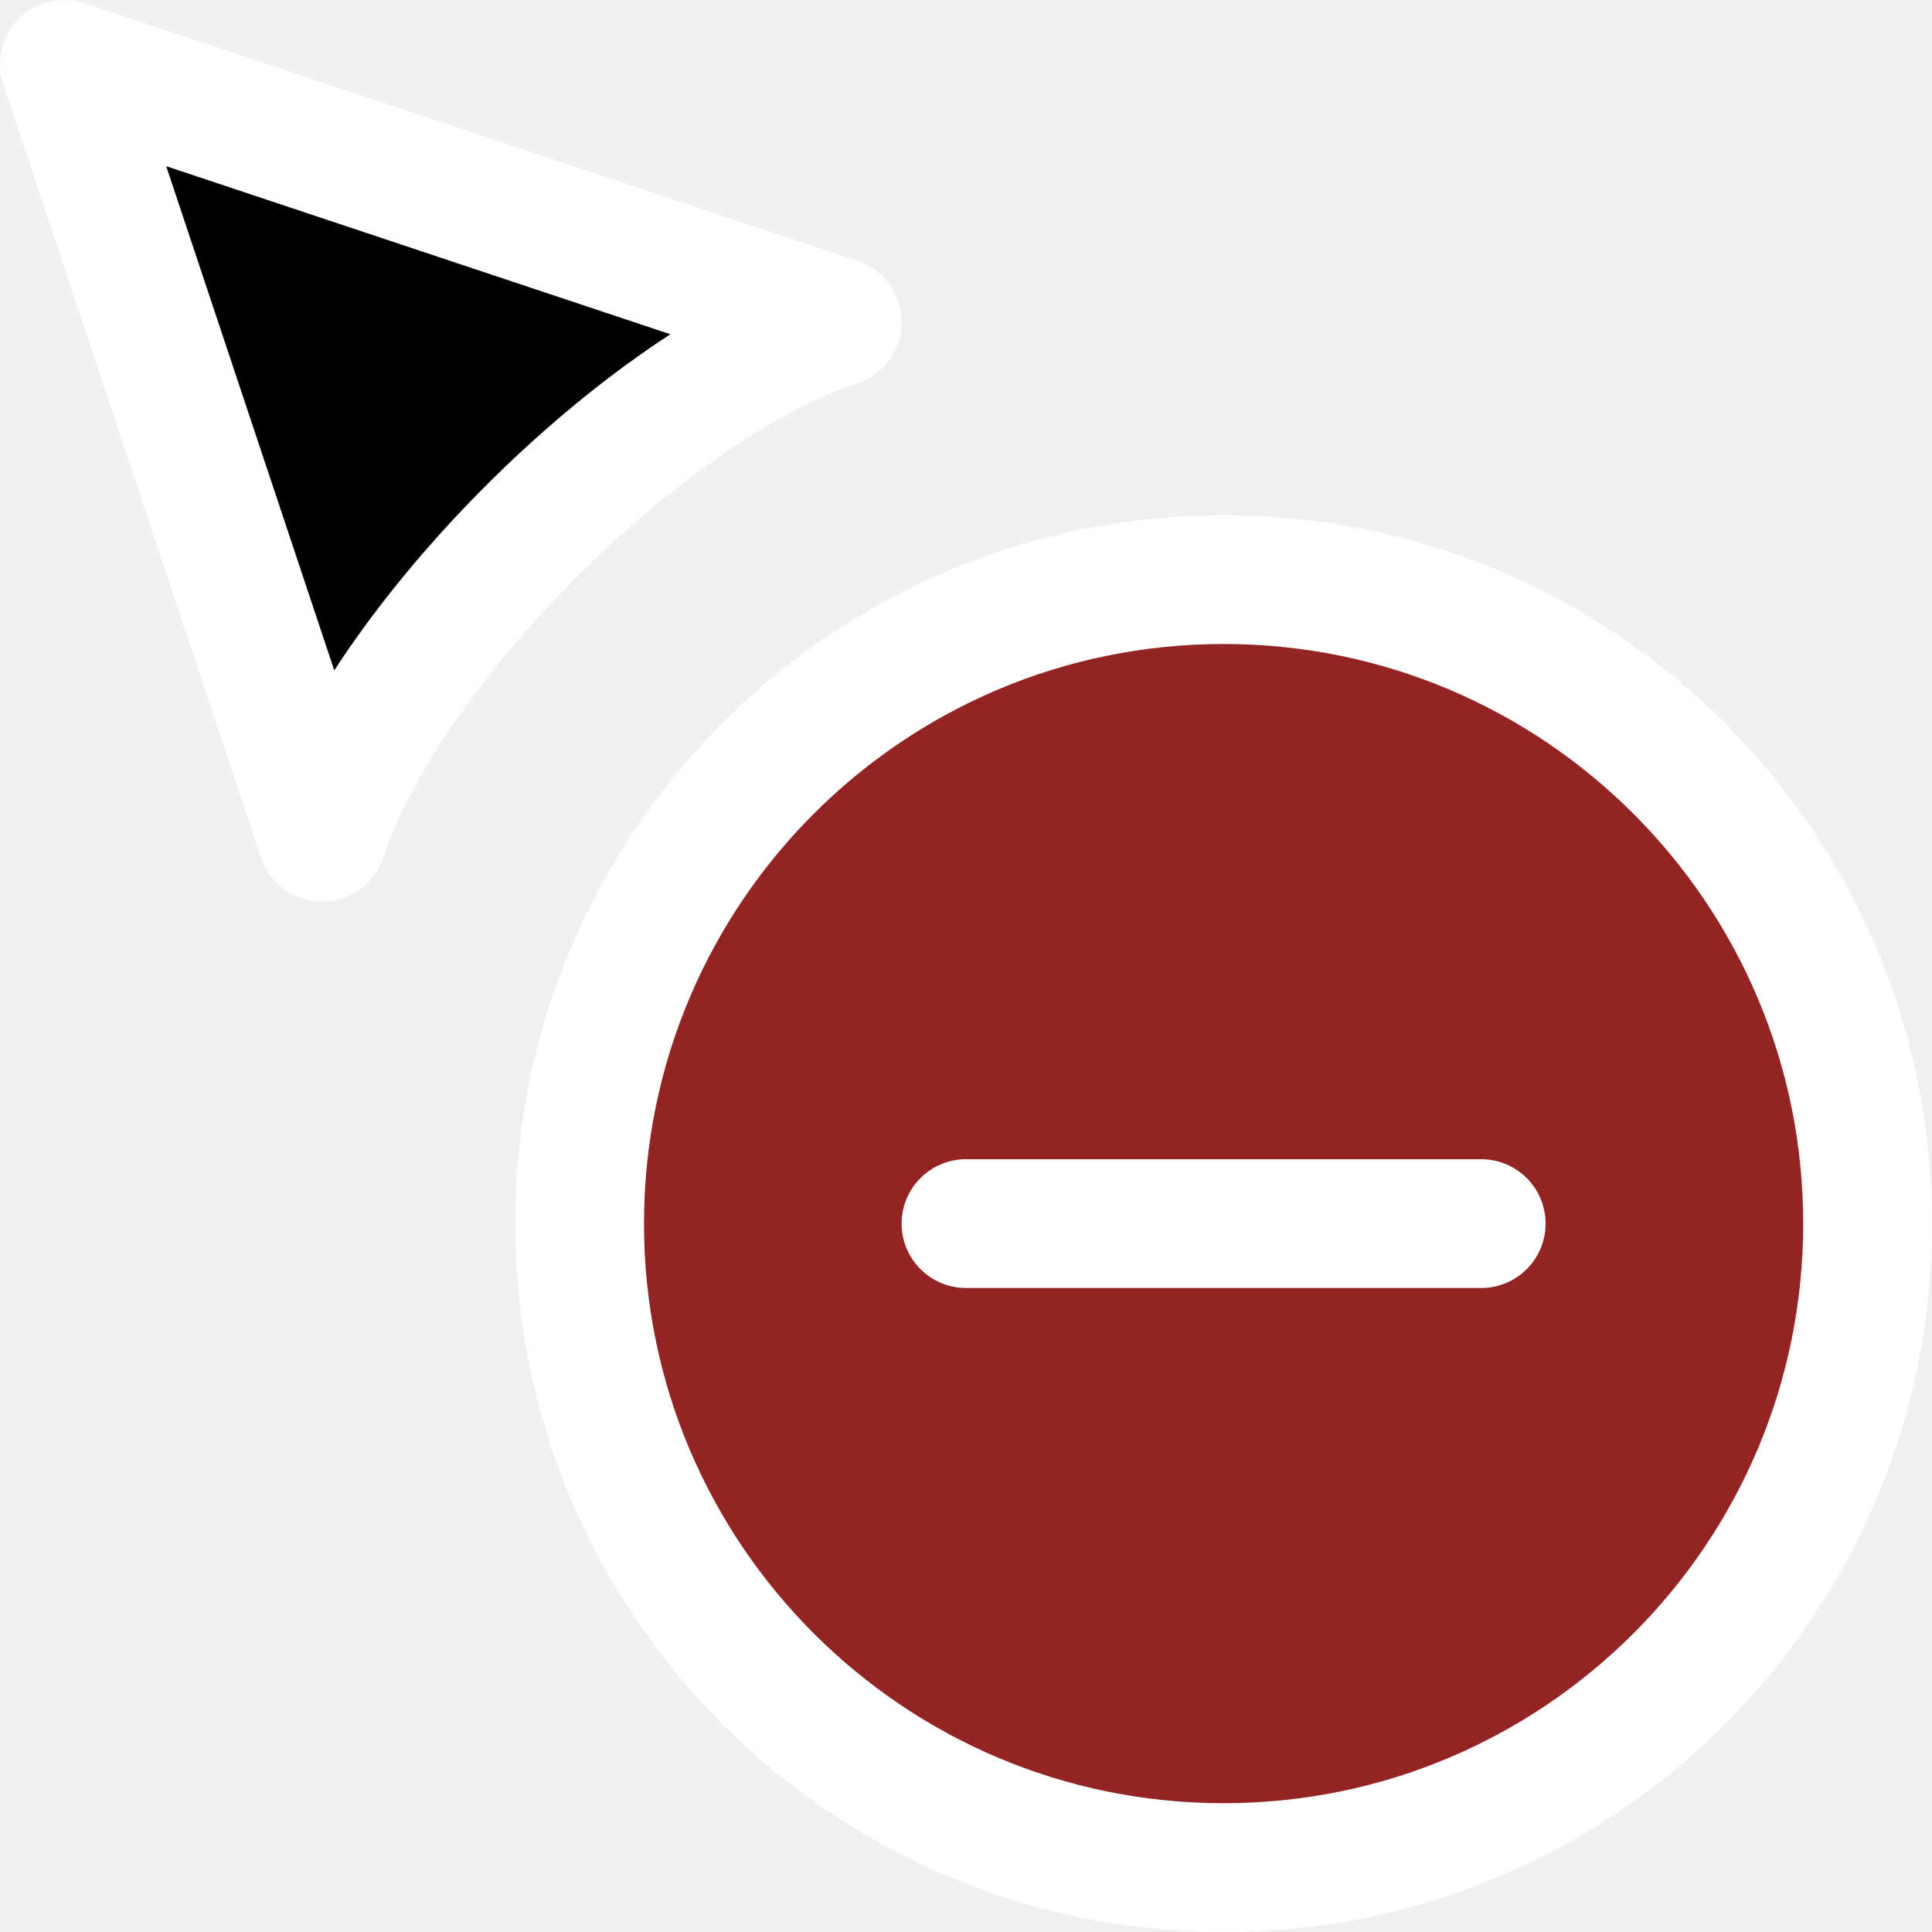
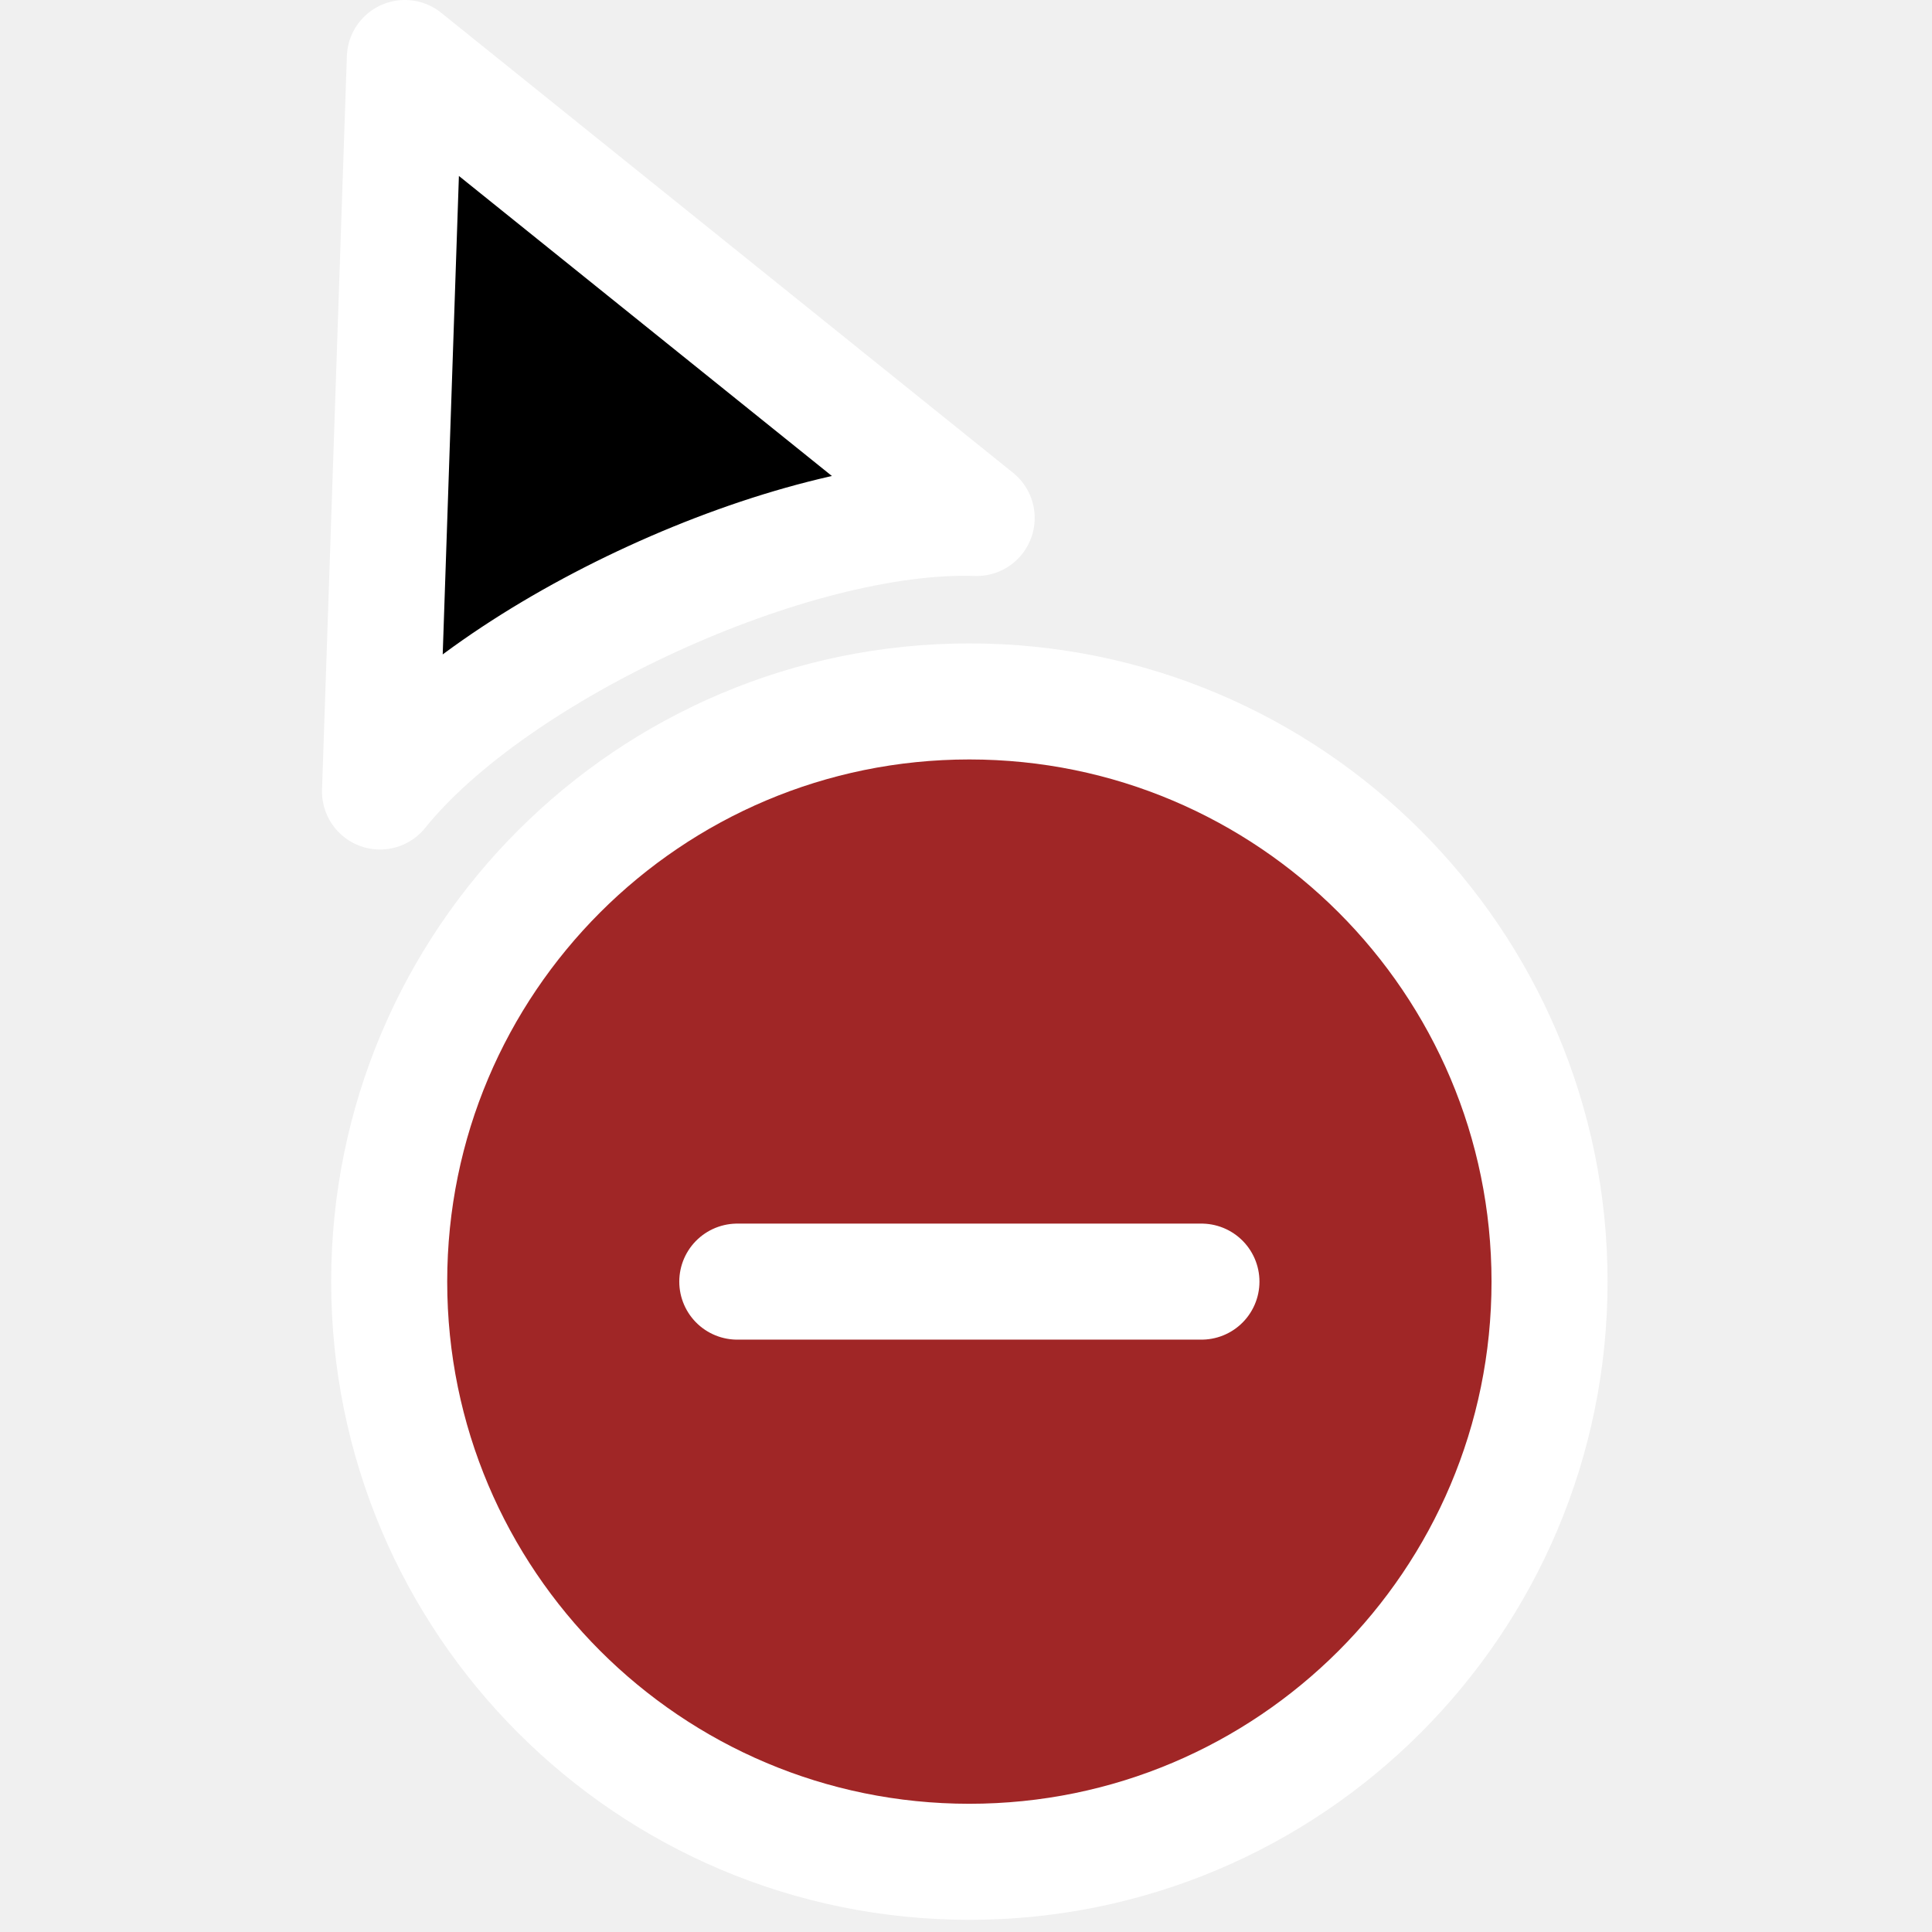
- <svg xmlns="http://www.w3.org/2000/svg" width="32" height="32" viewBox="0 0 15 15">
-   <path d="M2.5 6.5c.5-1.5 2.5-3.5 4-4l-6-2z" fill="#000" stroke="#fff" stroke-width="1" stroke-linecap="round" stroke-linejoin="round" />
-   <path d="M11.5 9.5H7.5m7 0a5 5 0 1 1-10 0 5 5 0 0 1 10 0" fill="#942323" stroke="#fff" stroke-width="1" stroke-linecap="round" stroke-linejoin="round" />
+ <svg xmlns="http://www.w3.org/2000/svg" width="32" height="32" viewBox="0 0 11.1 16.65">
+   <path d="M0.5 6.821C1.491 5.589 4.062 4.41 5.642 4.464L0.714 0.5Z" fill="#000" stroke="#fff" stroke-width="1" stroke-linecap="round" stroke-linejoin="round" />
+   <path d="M7.579 11.045H3.579m7 0c0 2.761-2.239 5-5 5-2.761 0-5-2.239-5-5 0-2.761 2.239-5 5-5 2.761 0 5 2.239 5 5z" fill="#a02626" stroke="#fff" stroke-width="1" stroke-linecap="round" stroke-linejoin="round" />
</svg>
